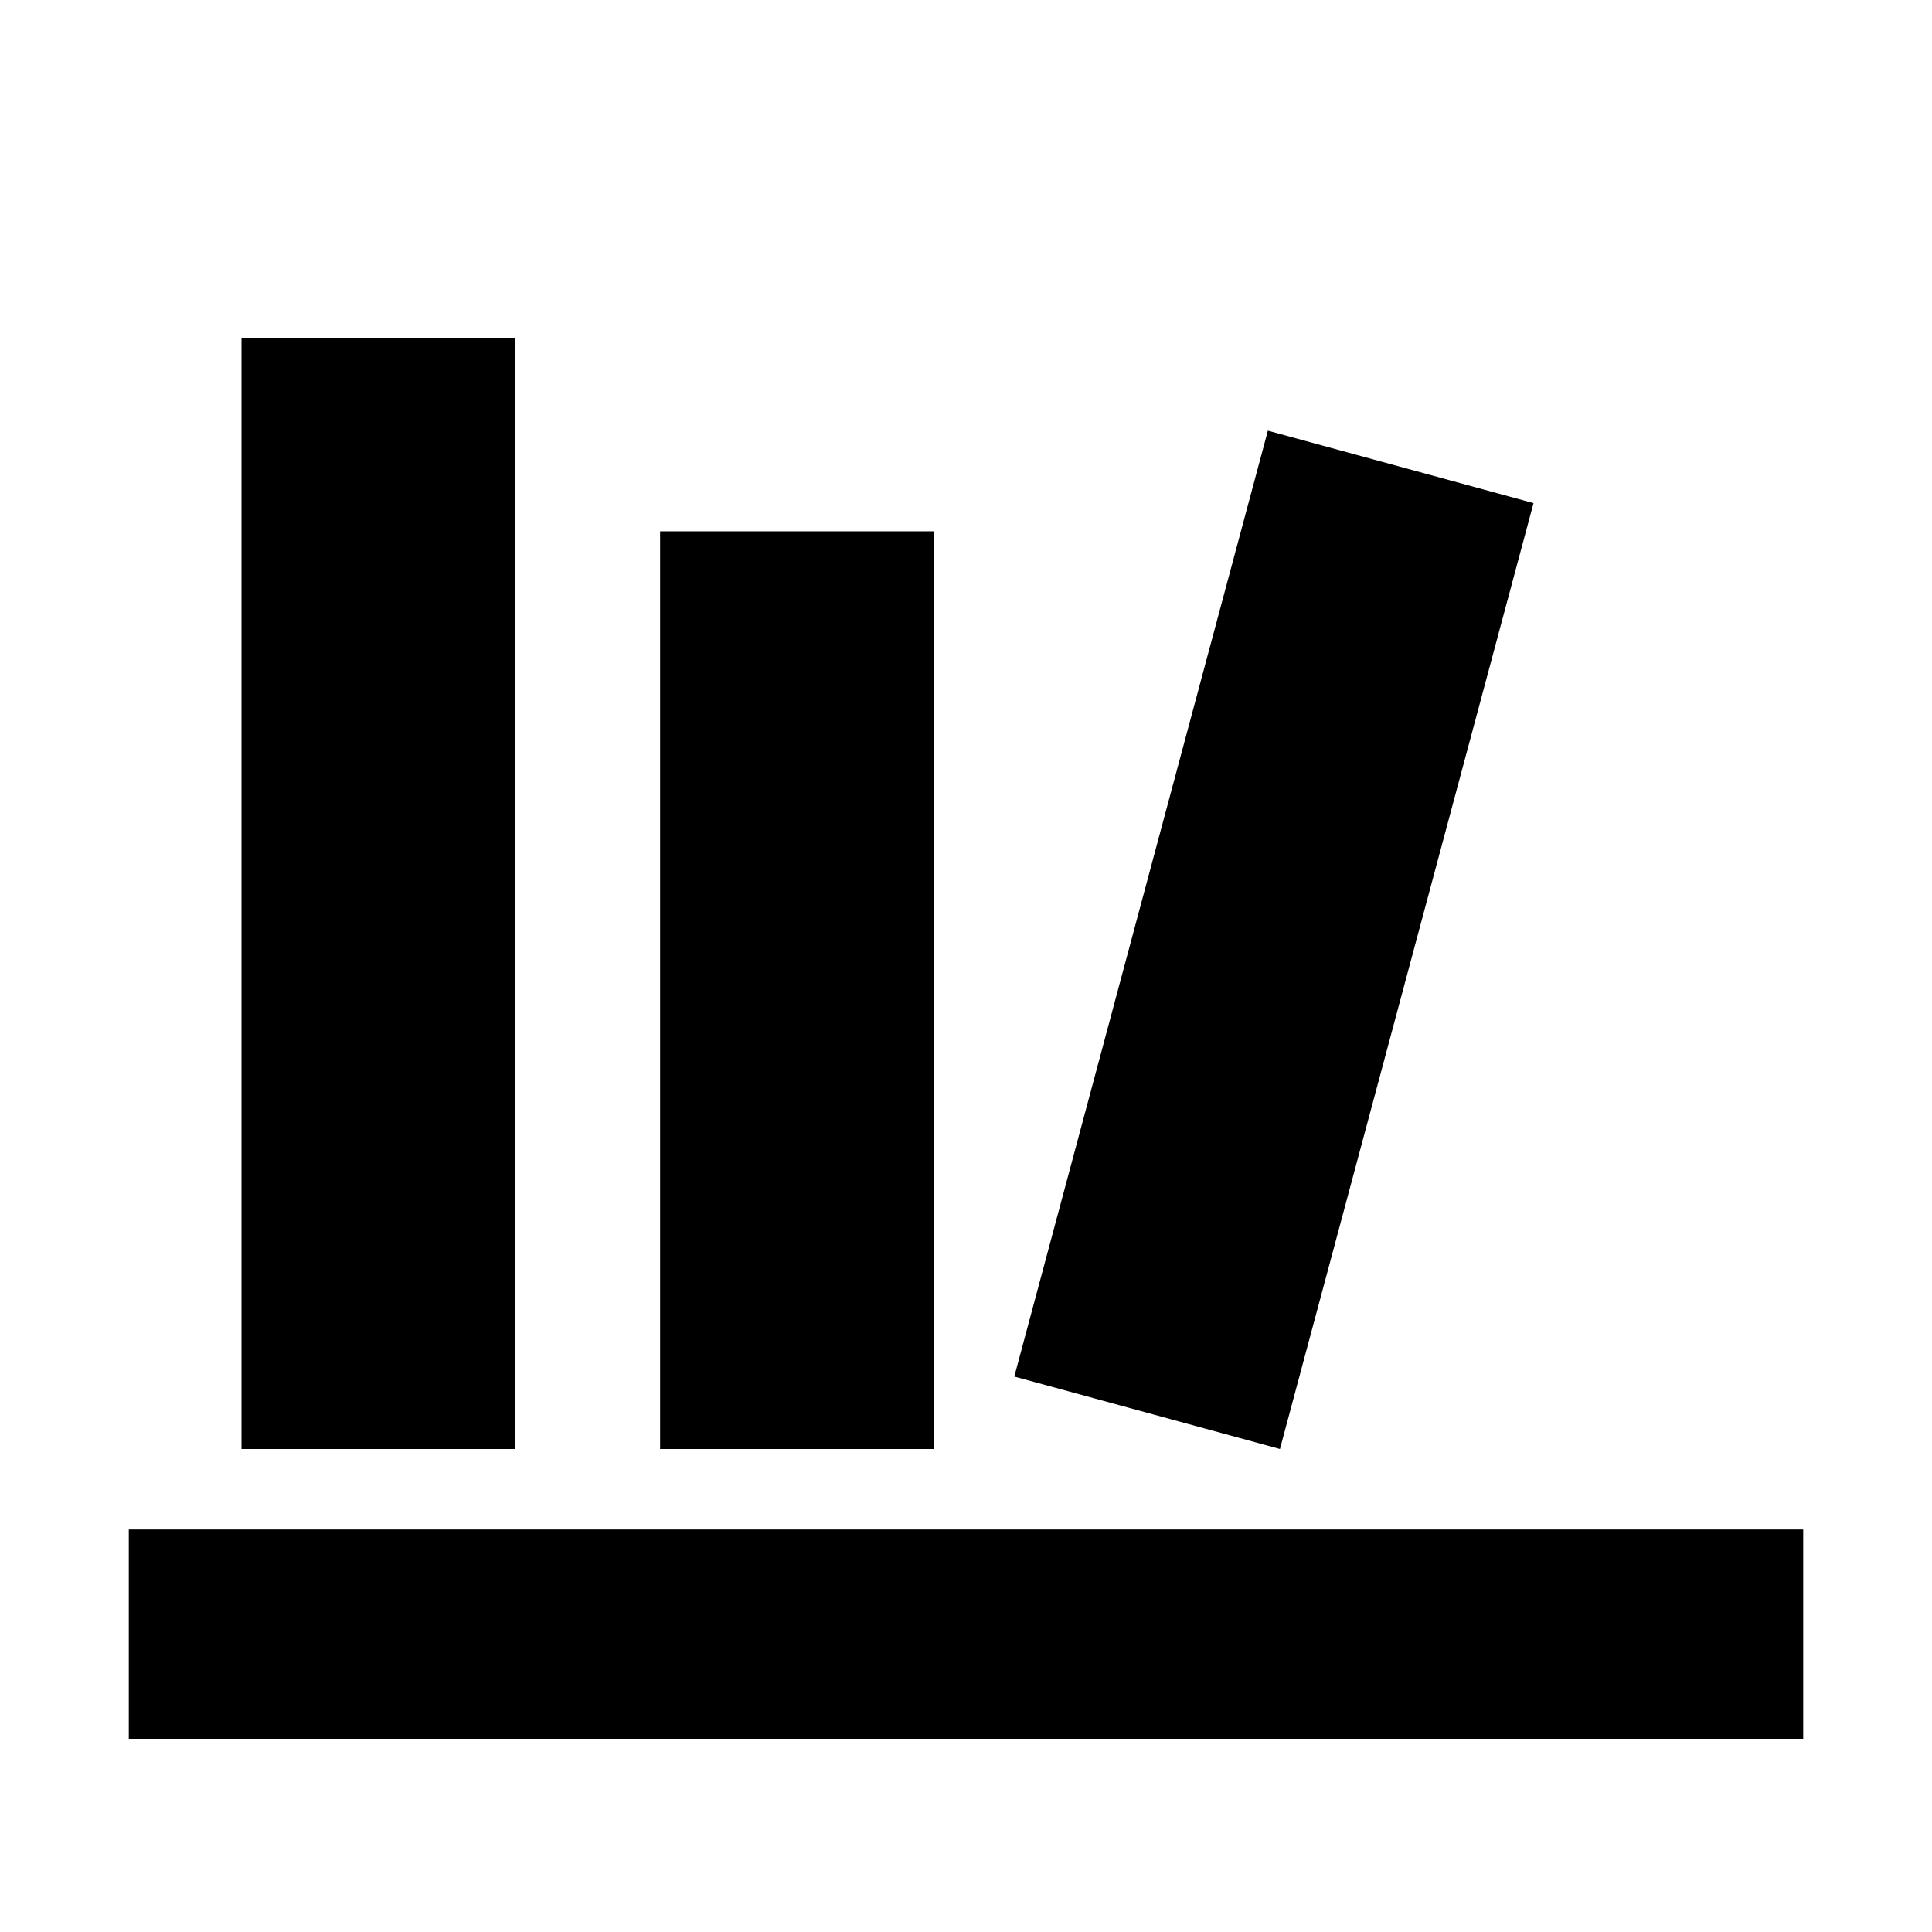
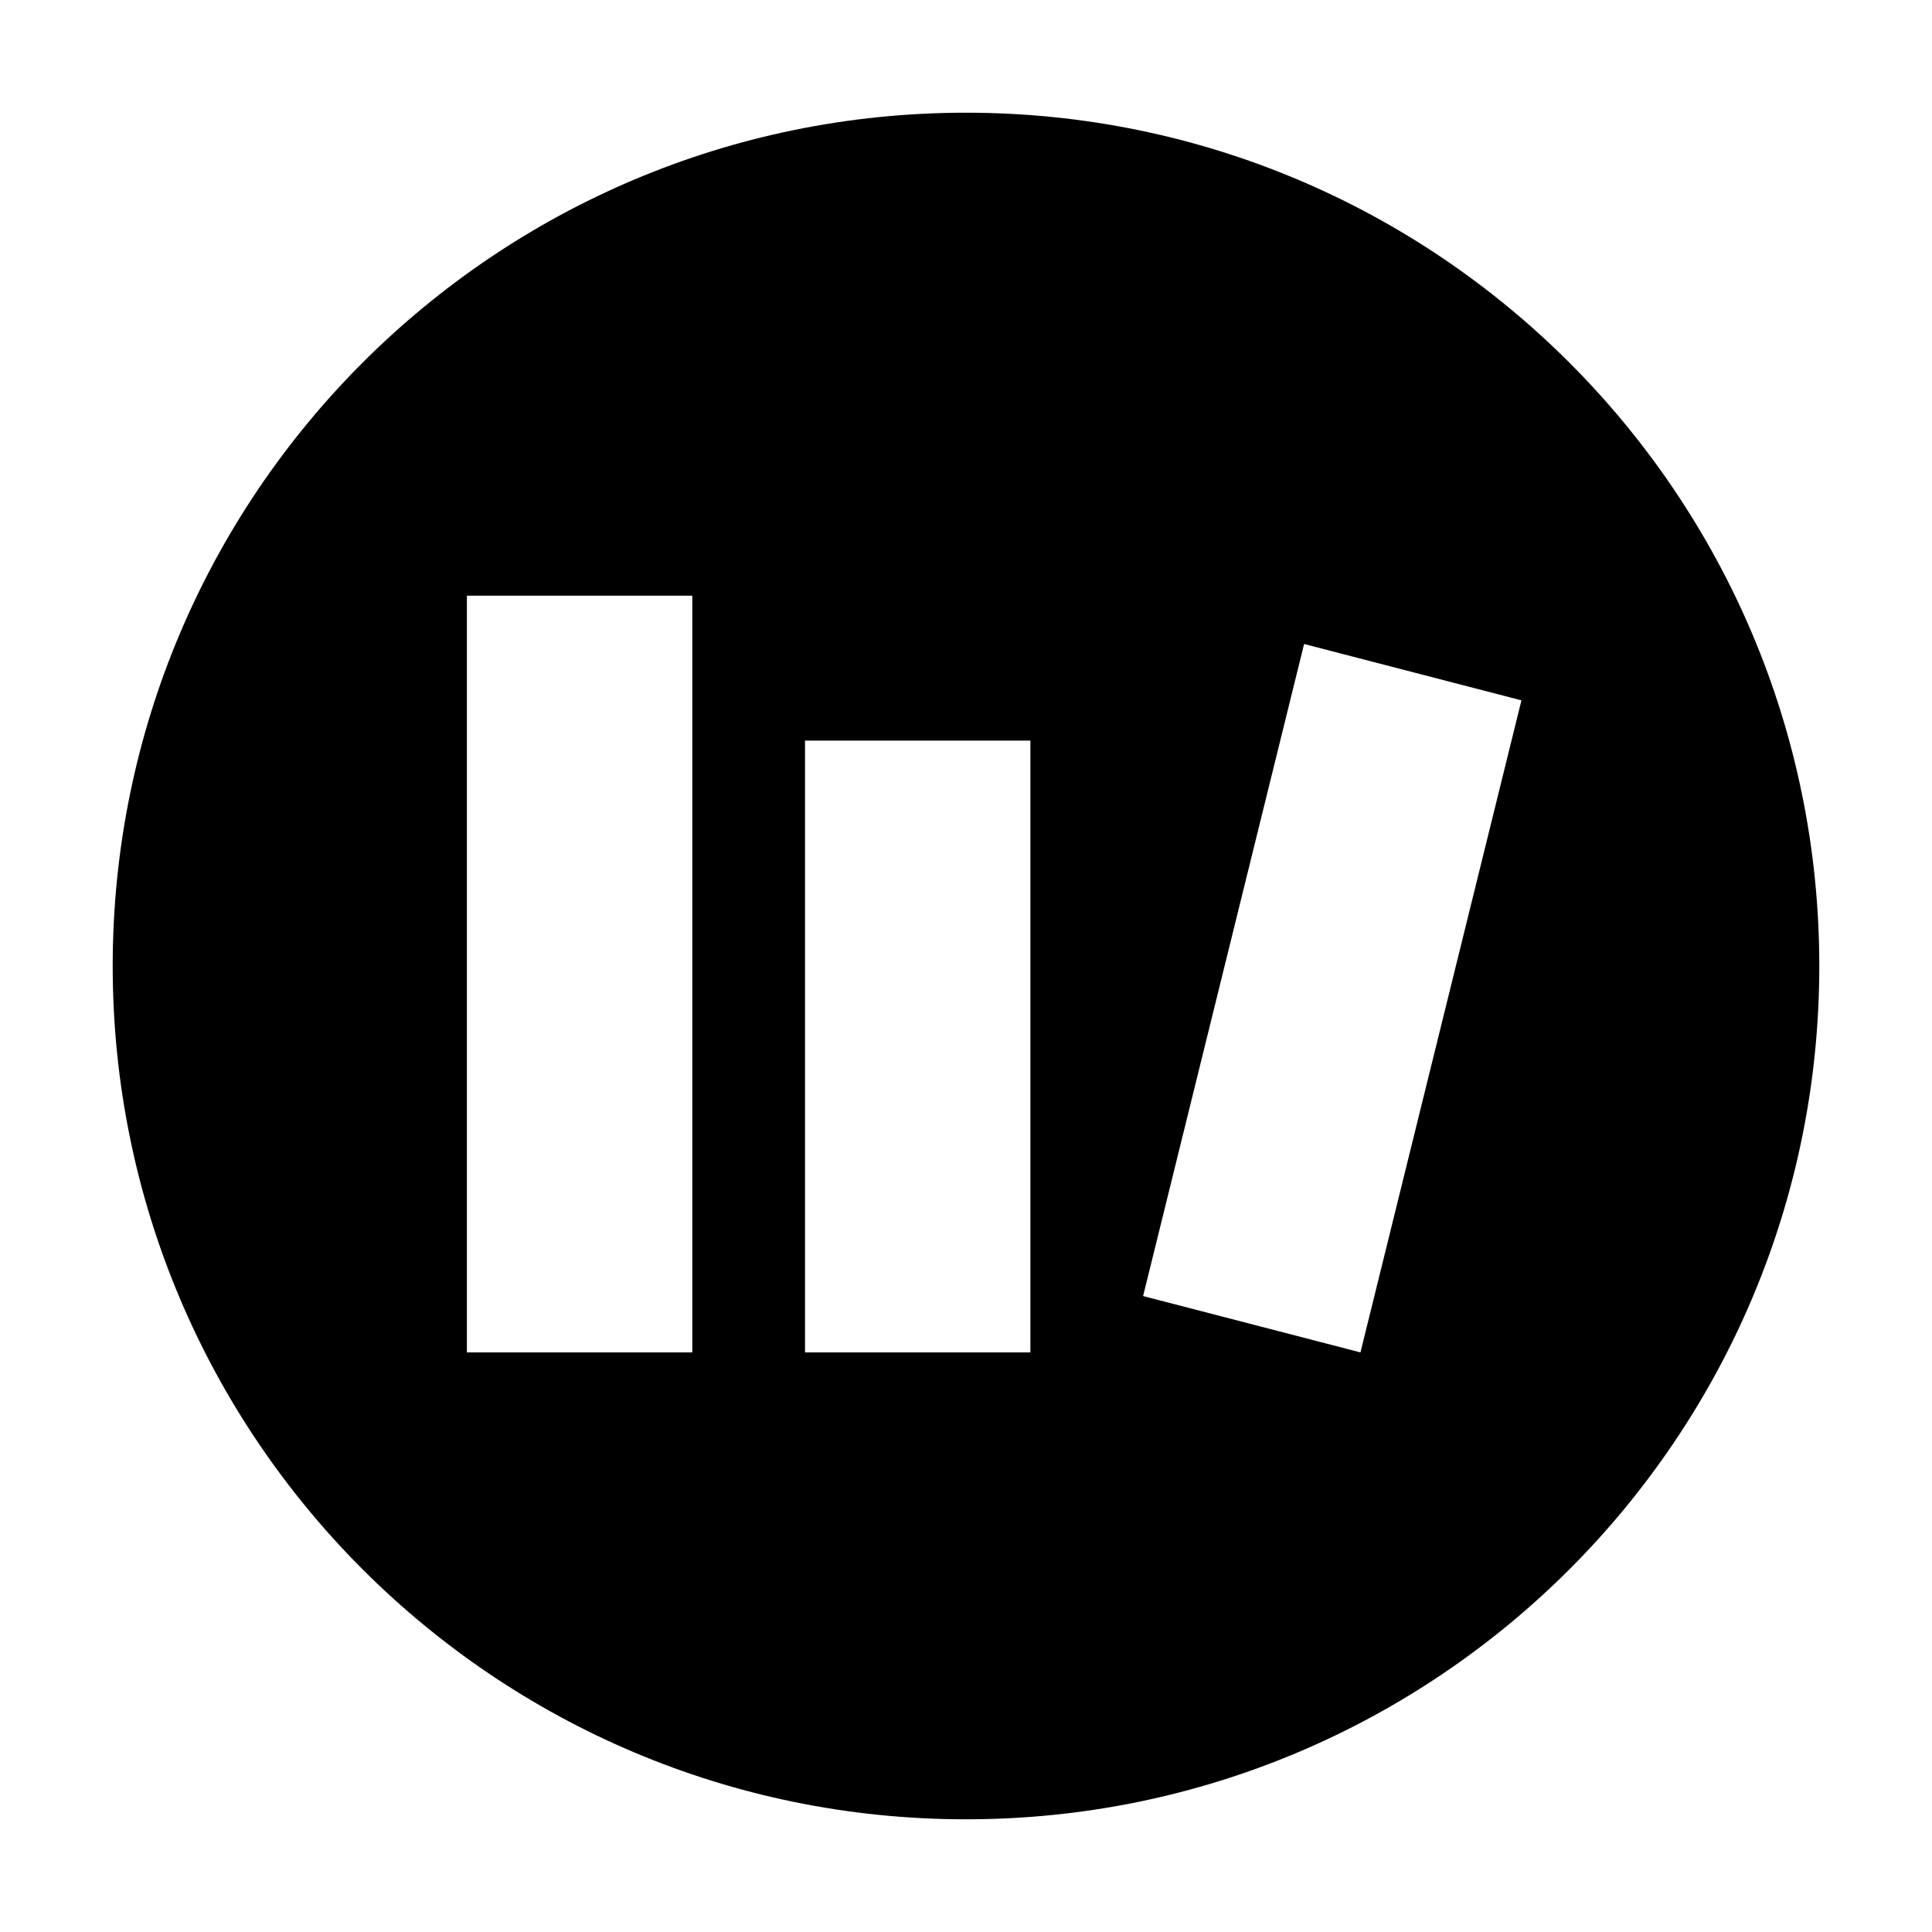
<svg xmlns="http://www.w3.org/2000/svg" width="24" height="24" viewBox="0 0 24 24" fill="none">
-   <rect x="3" y="4.2" width="3.4" height="13.8" fill="black" />
-   <rect x="8.2" y="6.6" width="3.4" height="11.4" fill="black" />
-   <path d="M15.75 5.35L19.05 6.25L15.9 18L12.6 17.1L15.75 5.35Z" fill="black" />
-   <rect x="1.6" y="19" width="20.8" height="2.6" fill="black" />
+   <path fill="black" fill-rule="evenodd" d="M1.4 12A10.6 10.6 0 1 0 22.6 12A10.6 10.6 0 1 0 1.4 12Z M5.8 7.4H8.6V16.8H5.8Z M10 9.2H12.8V16.8H10Z M16.2 8L18.9 8.7L16.9 16.8L14.2 16.1Z" />
</svg>
